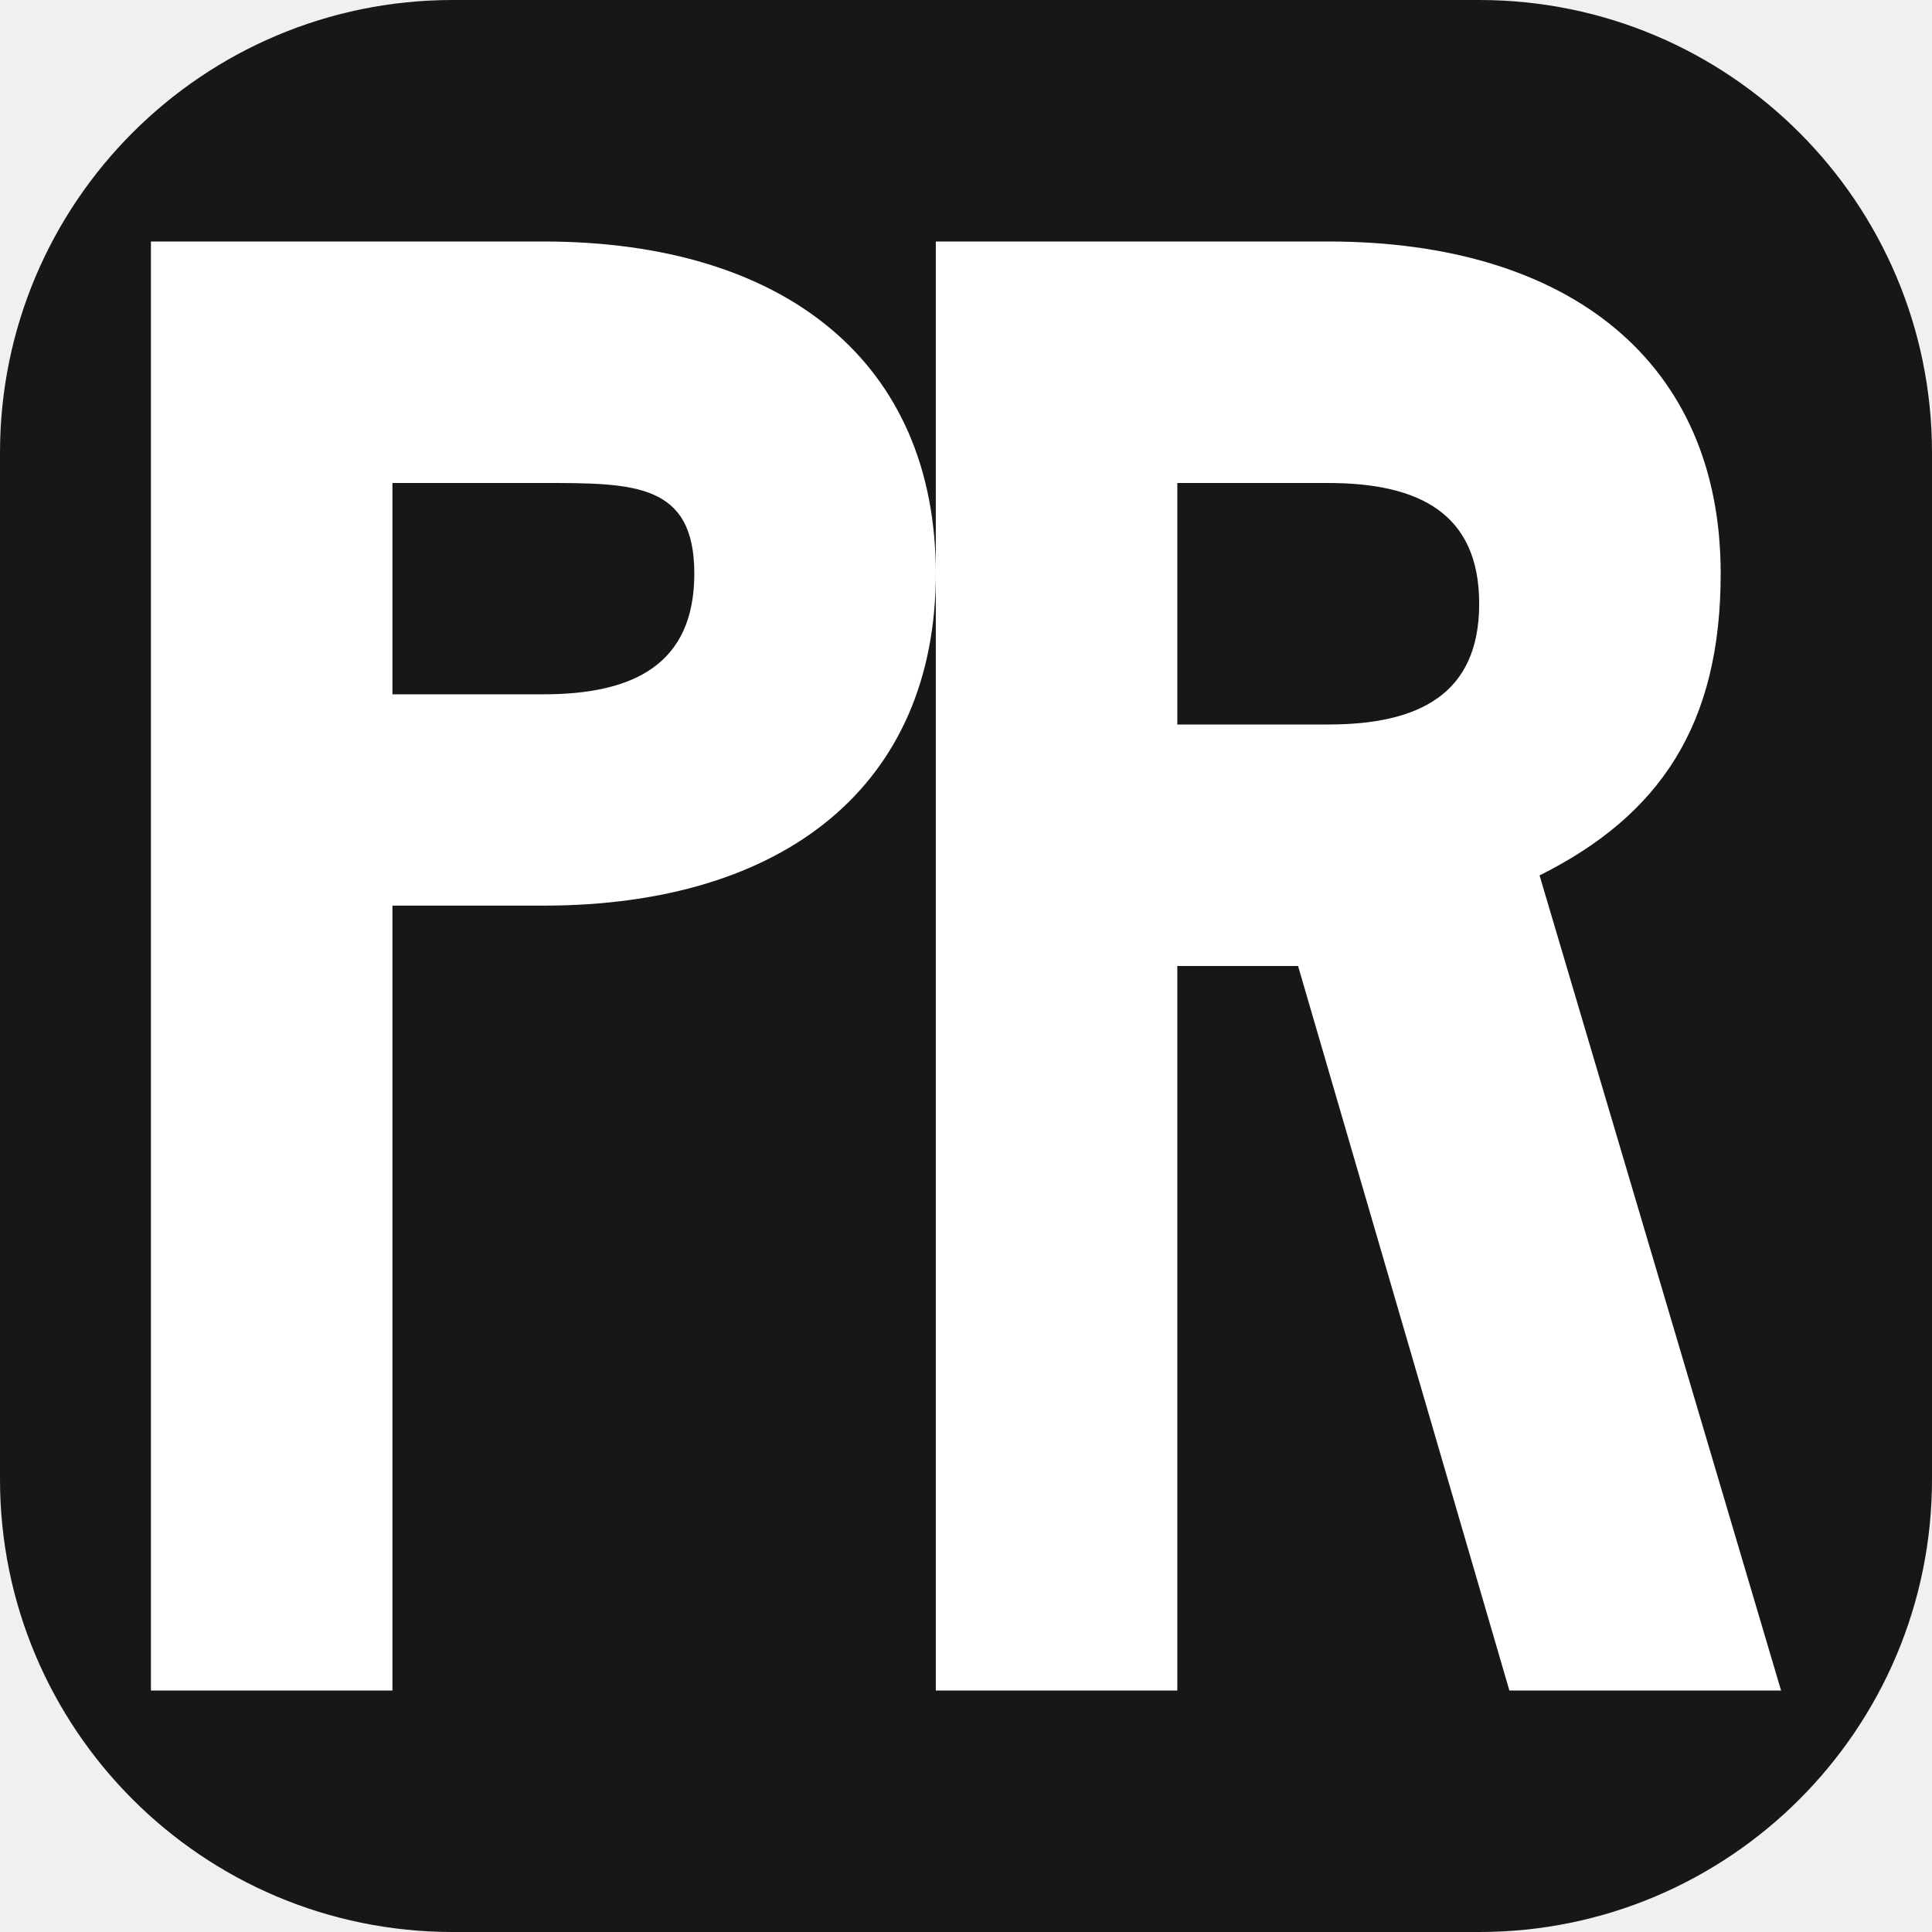
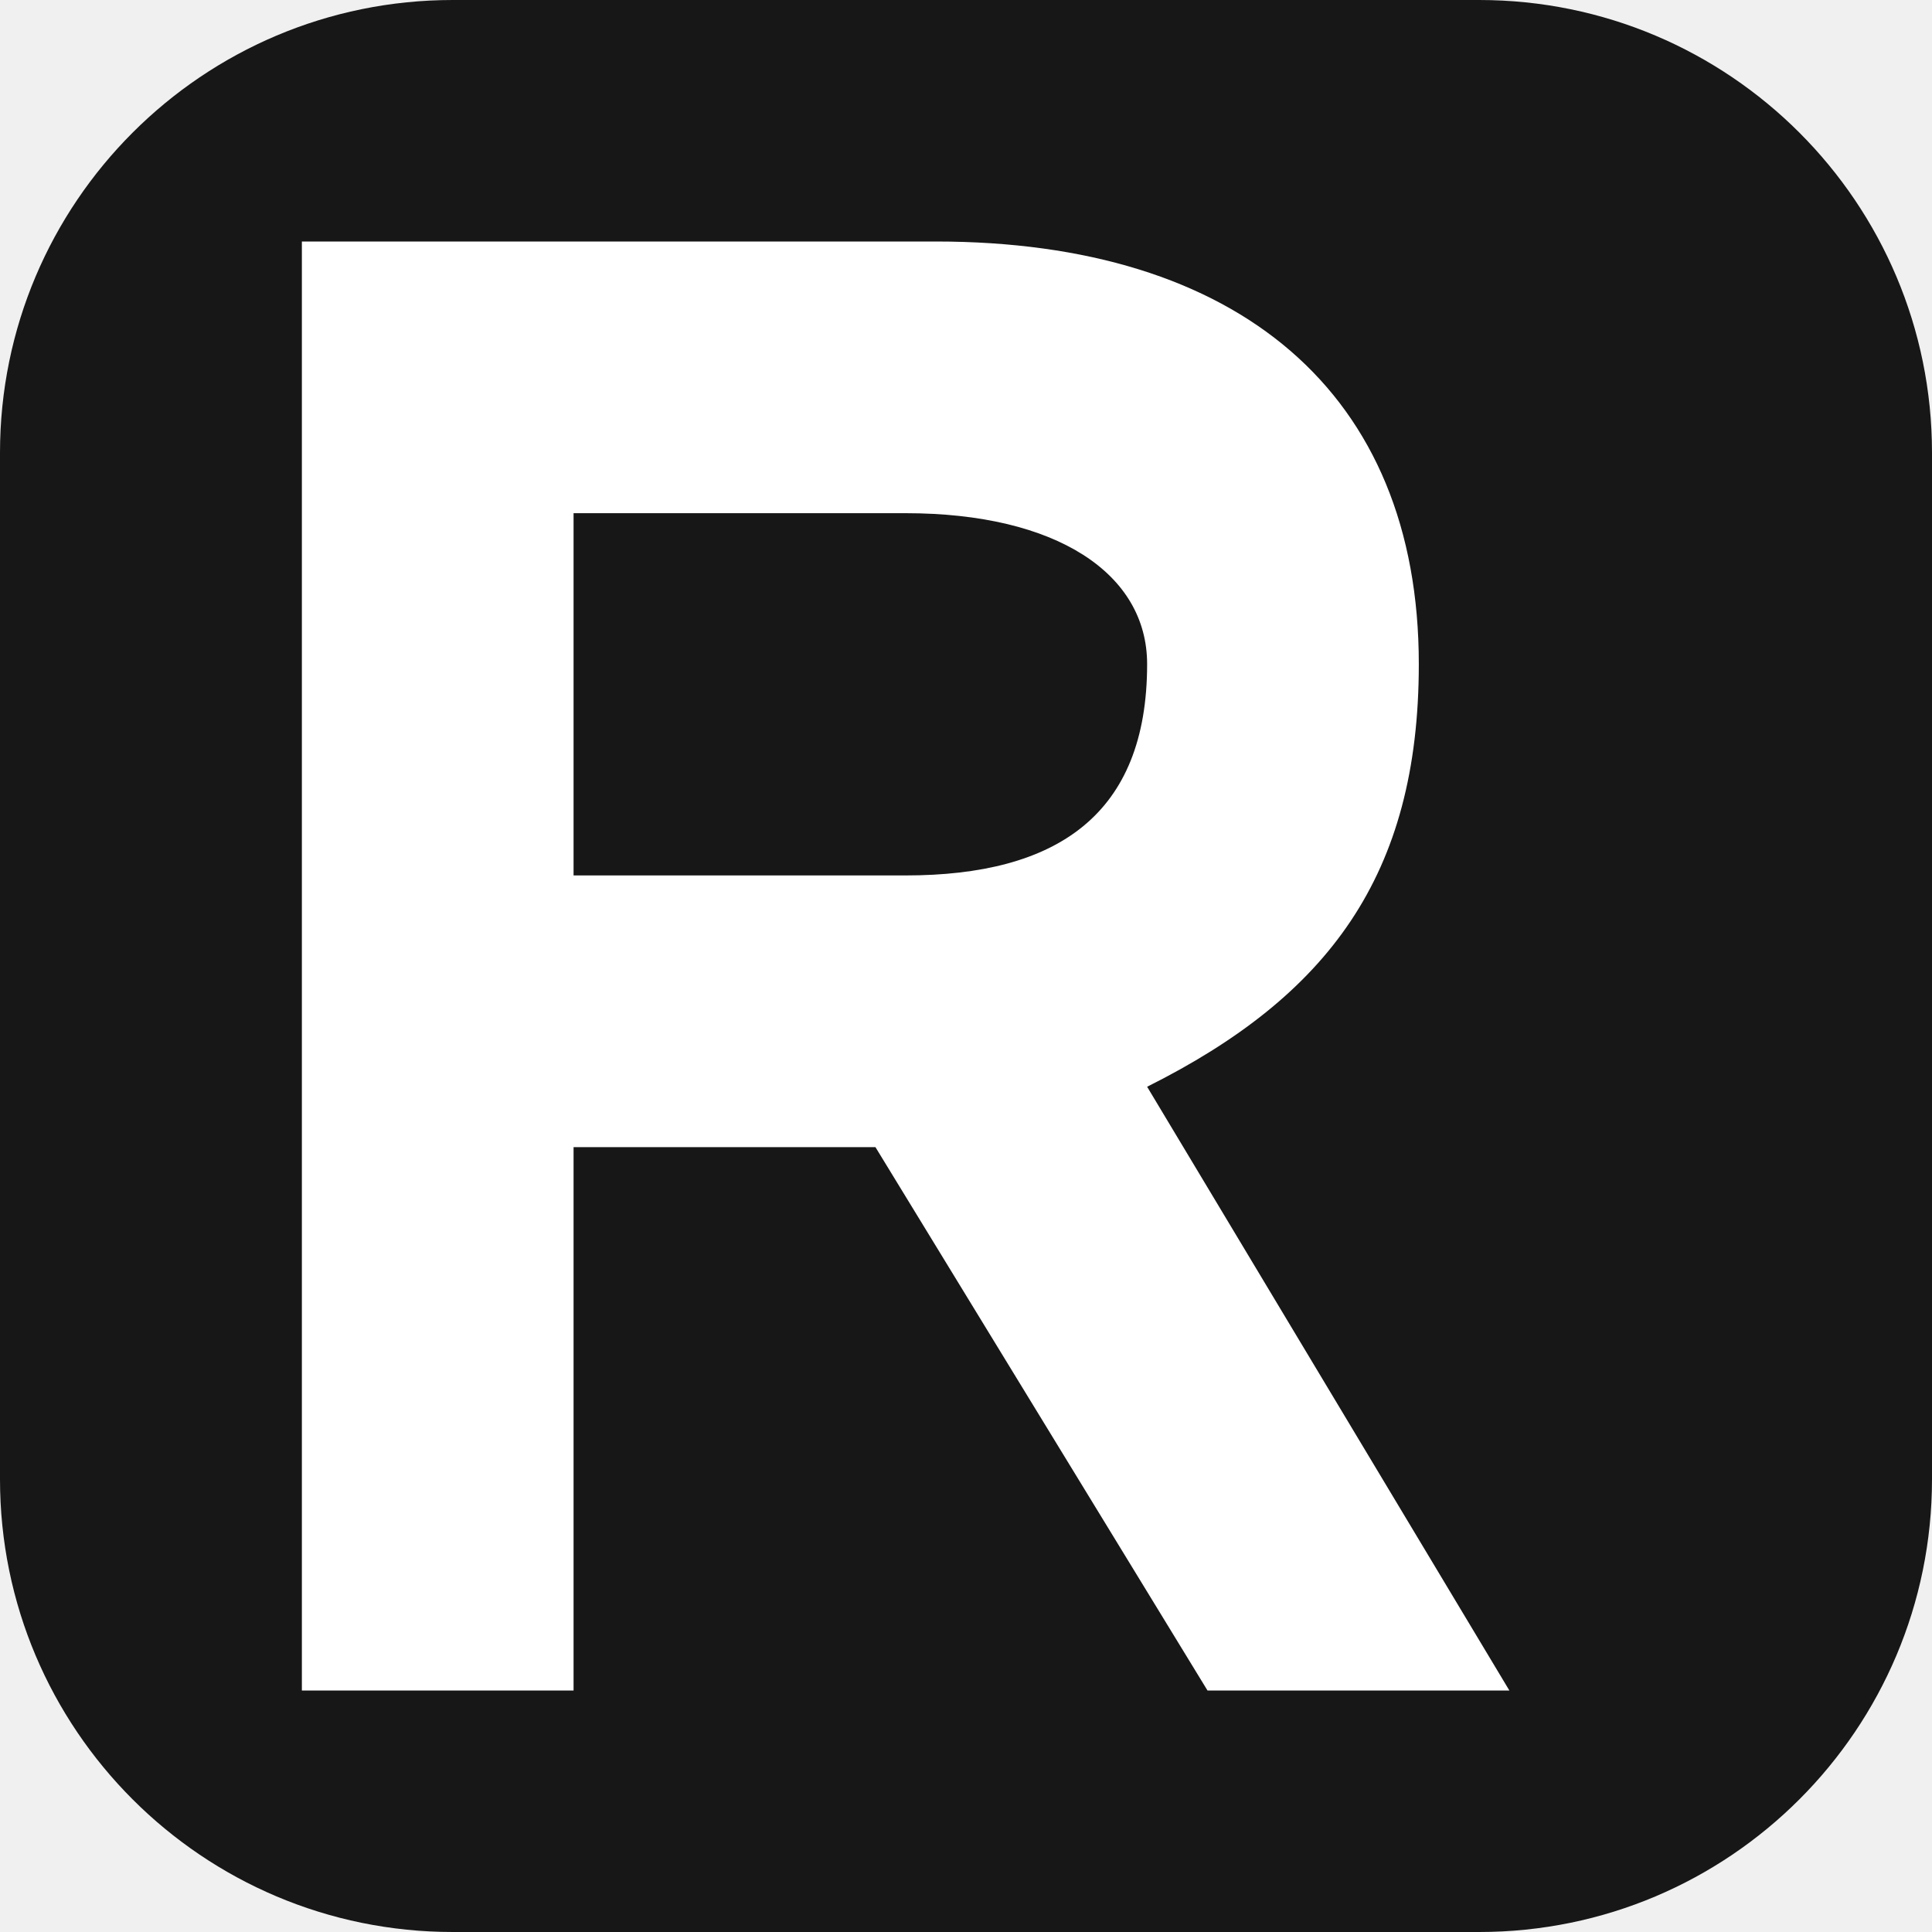
<svg xmlns="http://www.w3.org/2000/svg" viewBox="0 0 64 64" role="img" aria-label="PaperReader">
  <rect width="64" height="64" rx="15" fill="#171717" />
-   <path fill="#ffffff" fill-rule="evenodd" d="M5 8h13c8 0 13 4 13 11s-5 11-13 11h-5v26H5V8Zm8 8v7h5c3 0 5-1 5-4s-2-3-5-3h-5Zm18-8h13c8 0 13 4 13 11 0 5-2 8-6 10l8 27H50l-7-24h-4v24h-8V8h8Zm8 8v8h5c3 0 5-1 5-4s-2-4-5-4h-5Z" />
+   <path fill="#ffffff" fill-rule="evenodd" d="M10 8h21c10 0 16 5 16 14 0 7-3 11-9 14l12 20H40L29 38h-10v18h-9V8Zm9 9v12h11c5 0 8-2 8-7 0-3-3-5-8-5H19Z" />
</svg>
